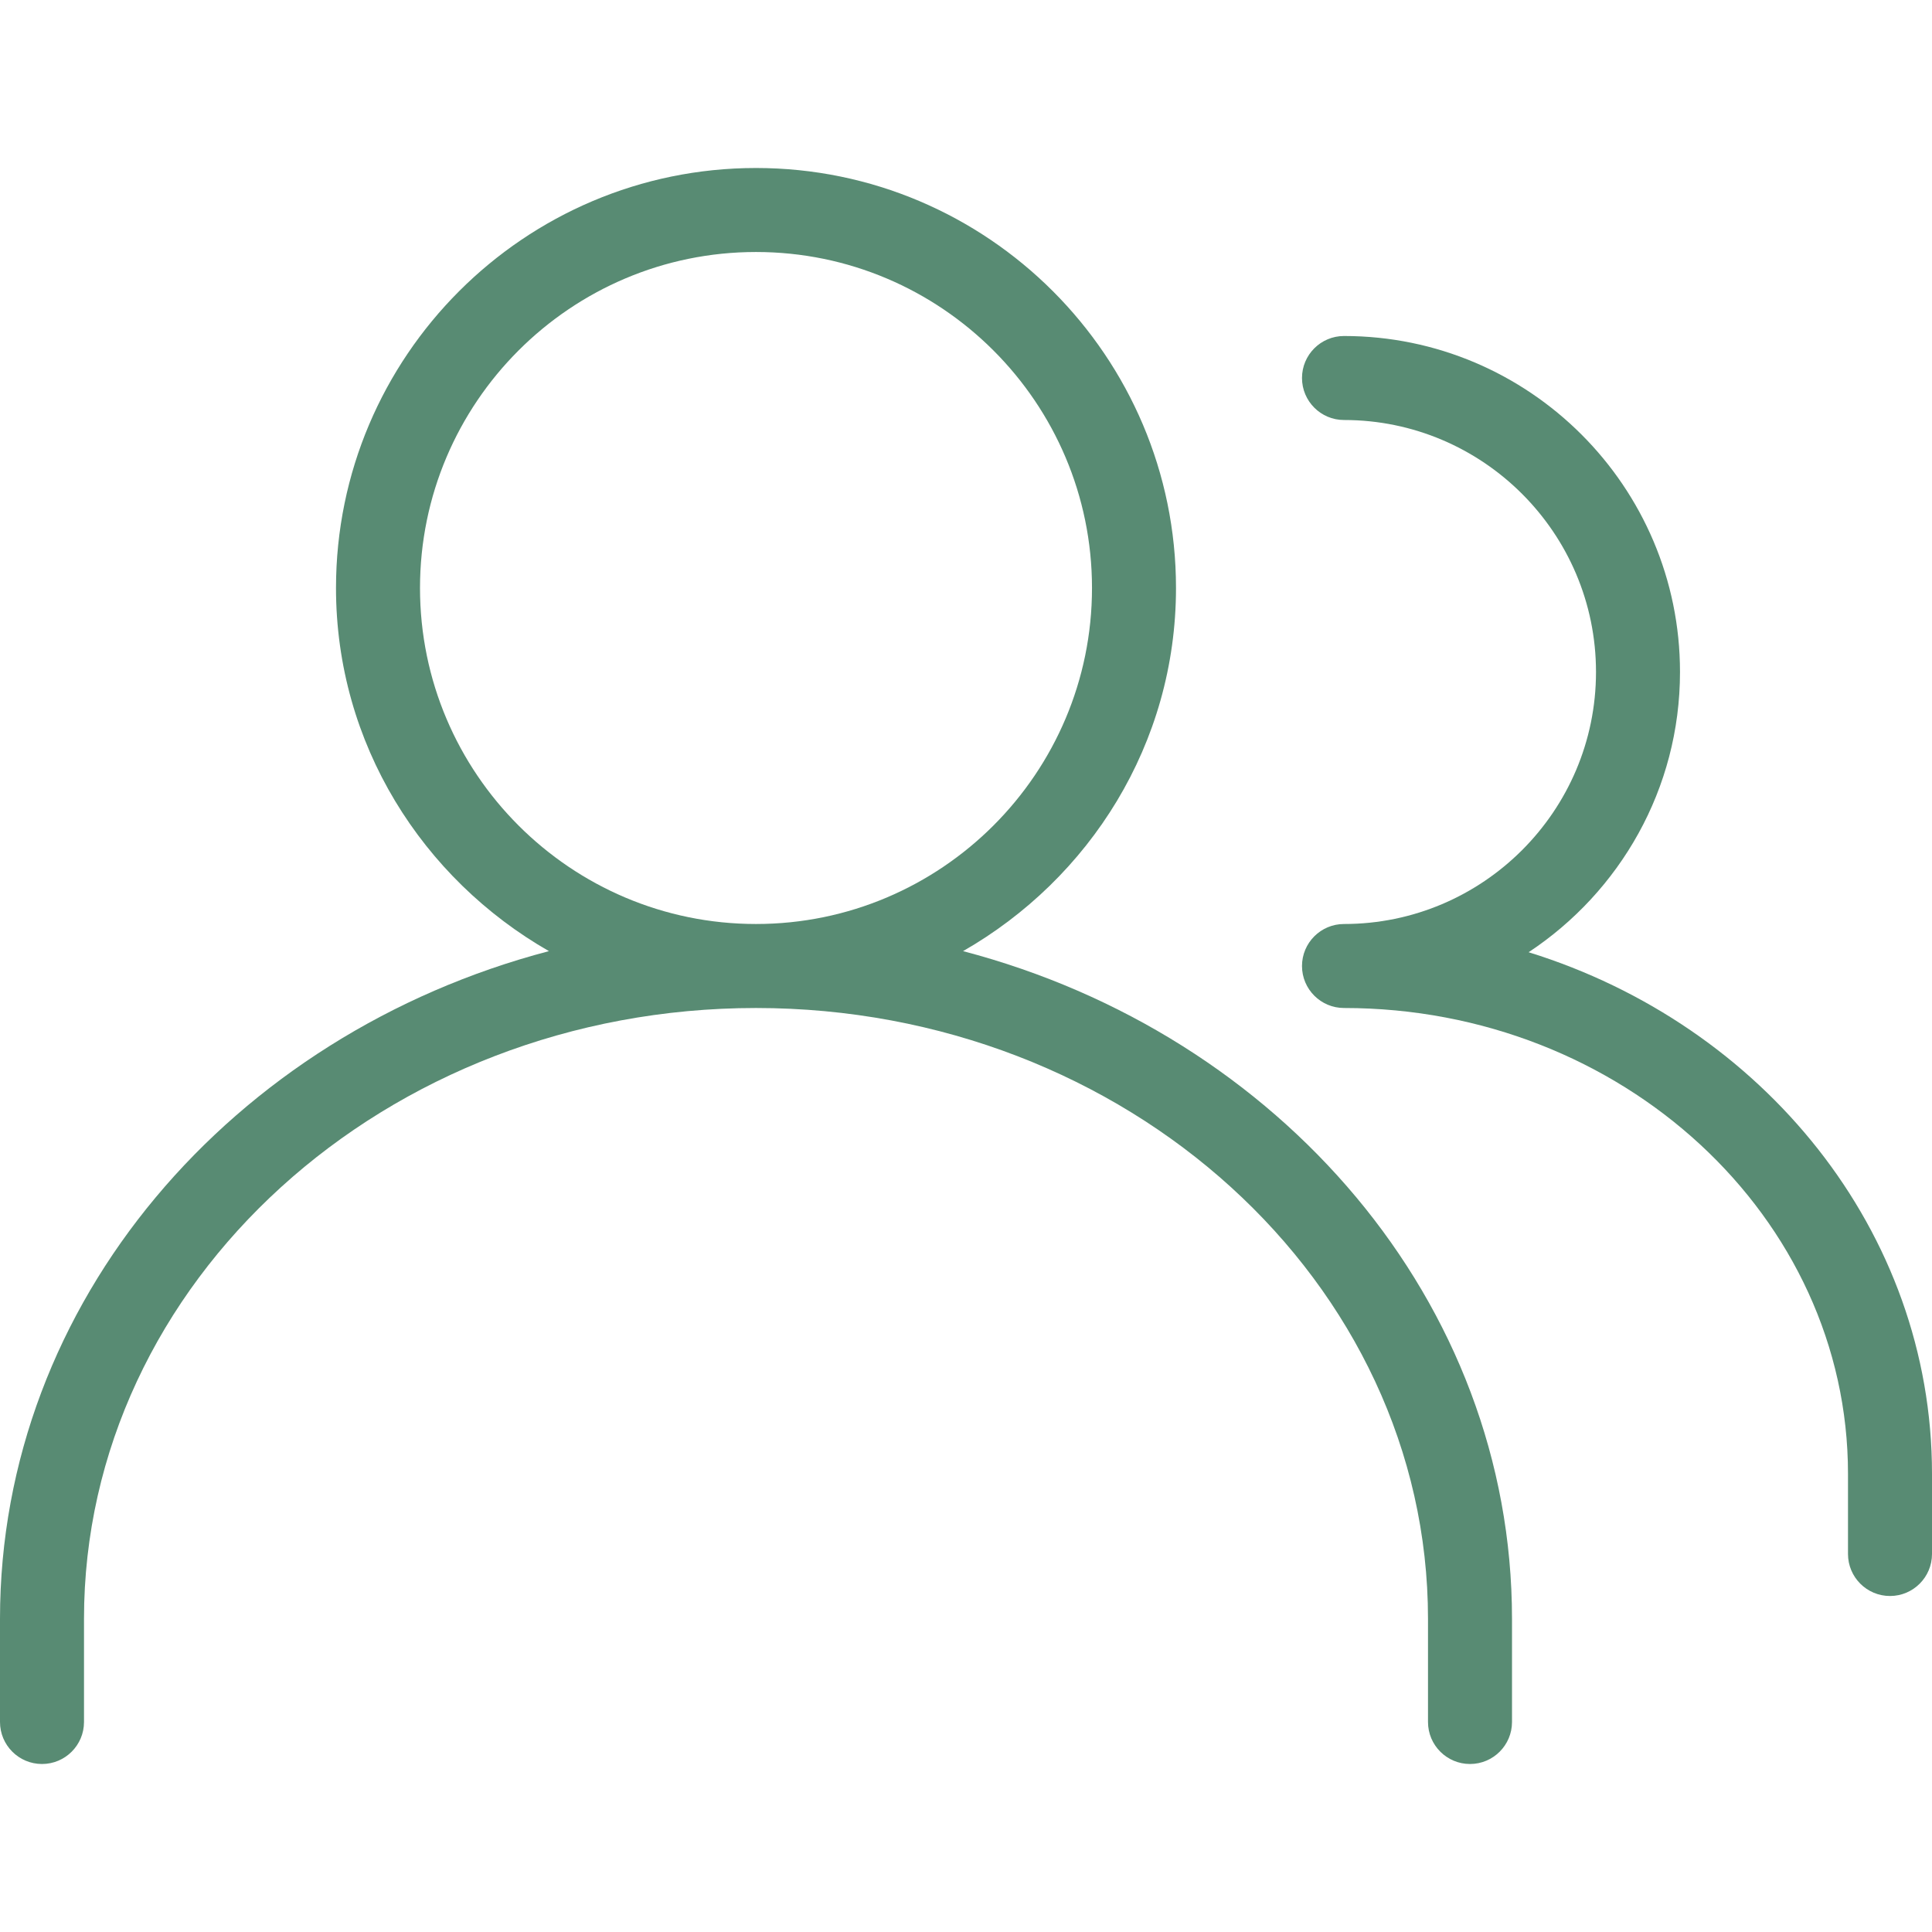
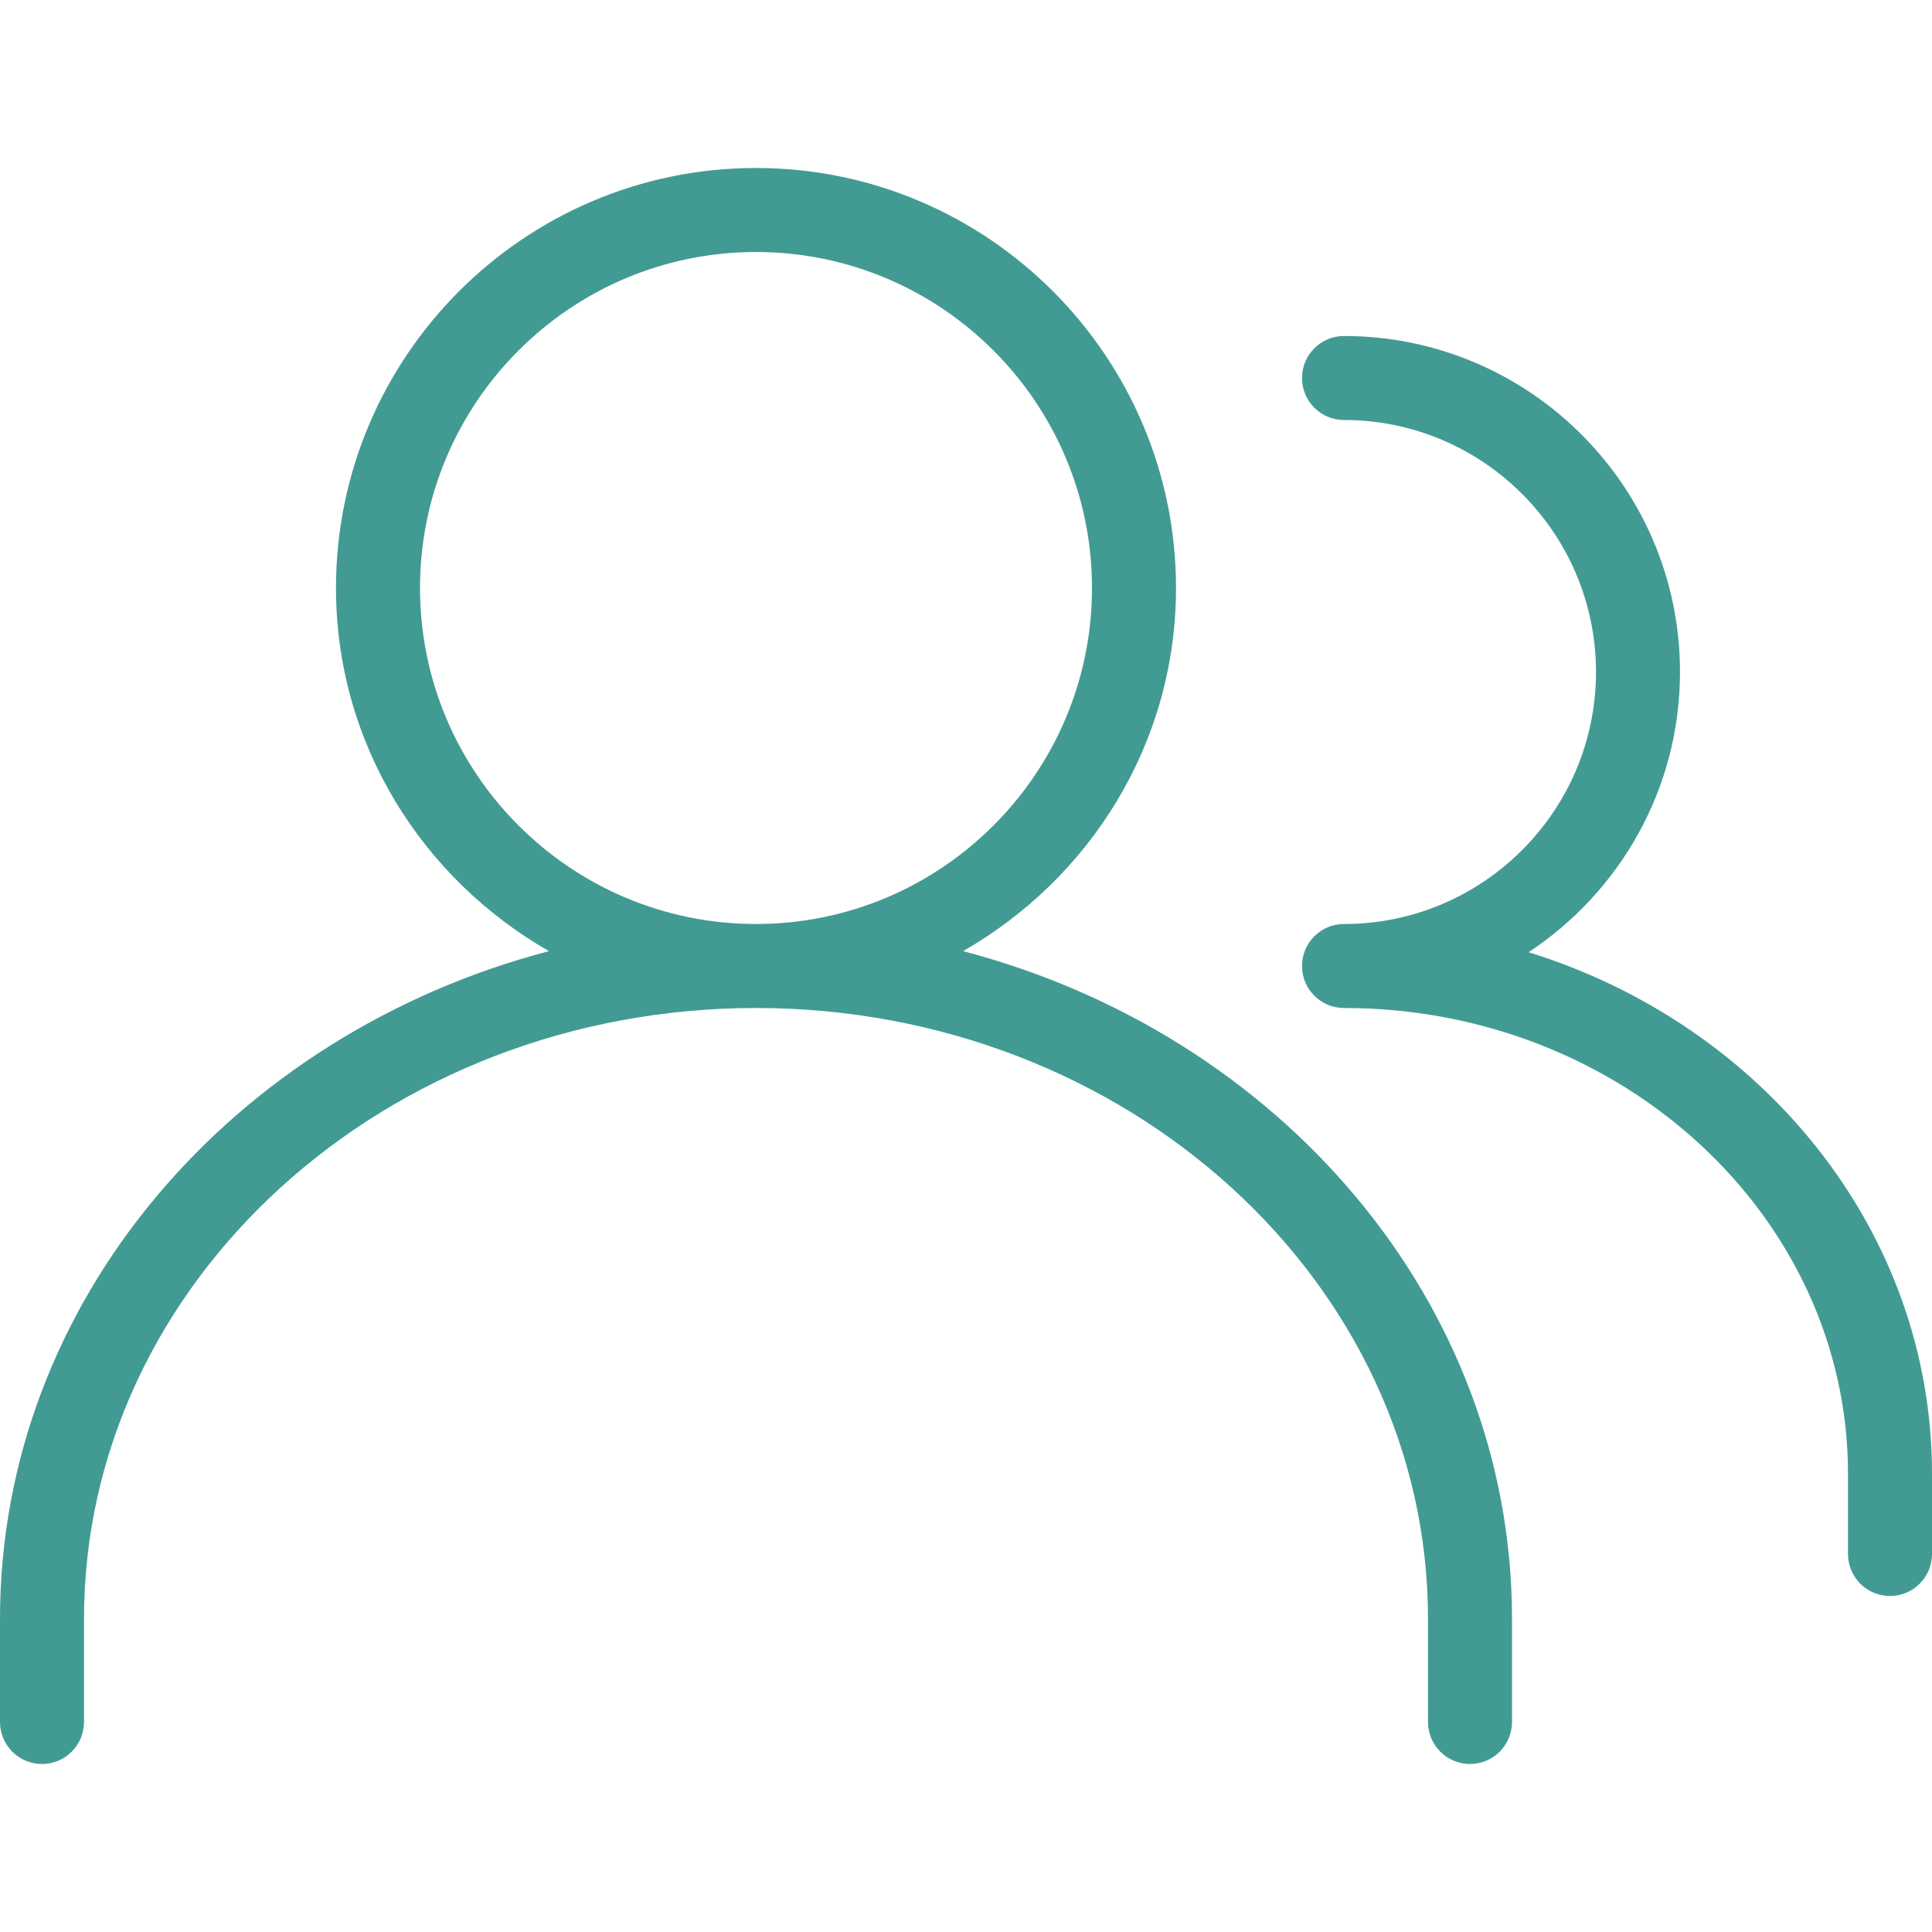
<svg xmlns="http://www.w3.org/2000/svg" version="1.1" width="512" height="512" x="0" y="0" viewBox="0 0 490.667 490.667" style="enable-background:new 0 0 512 512" xml:space="preserve" class="">
  <g>
-     <path d="M244.587 241.557c32.128-18.389 54.08-52.629 54.08-92.224 0-58.816-47.851-106.667-106.667-106.667S85.333 90.517 85.333 149.333c0 39.595 21.952 73.835 54.08 92.224C59.051 262.656 0 330.603 0 411.136v26.197C0 443.221 4.779 448 10.667 448s10.667-4.779 10.667-10.667v-26.197C21.333 325.611 97.899 256 192 256s170.667 69.611 170.667 155.136v26.197c0 5.888 4.779 10.667 10.667 10.667s10.667-4.779 10.667-10.667v-26.197c-.001-80.533-59.052-148.501-139.414-169.579zm-137.92-92.224C106.667 102.272 144.939 64 192 64s85.333 38.272 85.333 85.333-38.272 85.333-85.333 85.333-85.333-38.271-85.333-85.333z" fill="#588b73" data-original="#000000" />
-     <path d="M388.224 241.835c23.125-15.296 38.443-41.451 38.443-71.168 0-47.061-38.272-85.333-85.333-85.333-5.888 0-10.667 4.779-10.667 10.667s4.779 10.667 10.667 10.667c35.285 0 64 28.715 64 64s-28.715 64-64 64c-5.888 0-10.667 4.779-10.667 10.667S335.445 256 341.333 256c70.592 0 128 53.056 128 118.293v20.373c0 5.888 4.779 10.667 10.667 10.667s10.667-4.779 10.667-10.667v-20.373c0-61.653-43.008-114.026-102.443-132.458z" fill="#588b73" data-original="#000000" />
+     <path d="M244.587 241.557c32.128-18.389 54.08-52.629 54.08-92.224 0-58.816-47.851-106.667-106.667-106.667S85.333 90.517 85.333 149.333c0 39.595 21.952 73.835 54.08 92.224C59.051 262.656 0 330.603 0 411.136v26.197C0 443.221 4.779 448 10.667 448s10.667-4.779 10.667-10.667v-26.197C21.333 325.611 97.899 256 192 256s170.667 69.611 170.667 155.136v26.197c0 5.888 4.779 10.667 10.667 10.667s10.667-4.779 10.667-10.667v-26.197c-.001-80.533-59.052-148.501-139.414-169.579zm-137.92-92.224C106.667 102.272 144.939 64 192 64s85.333 38.272 85.333 85.333-38.272 85.333-85.333 85.333-85.333-38.271-85.333-85.333z" fill="#419B93" data-original="#000000" />
+     <path d="M388.224 241.835c23.125-15.296 38.443-41.451 38.443-71.168 0-47.061-38.272-85.333-85.333-85.333-5.888 0-10.667 4.779-10.667 10.667s4.779 10.667 10.667 10.667c35.285 0 64 28.715 64 64s-28.715 64-64 64c-5.888 0-10.667 4.779-10.667 10.667S335.445 256 341.333 256c70.592 0 128 53.056 128 118.293v20.373c0 5.888 4.779 10.667 10.667 10.667s10.667-4.779 10.667-10.667v-20.373c0-61.653-43.008-114.026-102.443-132.458z" fill="#419B93" data-original="#000000" />
  </g>
</svg>
